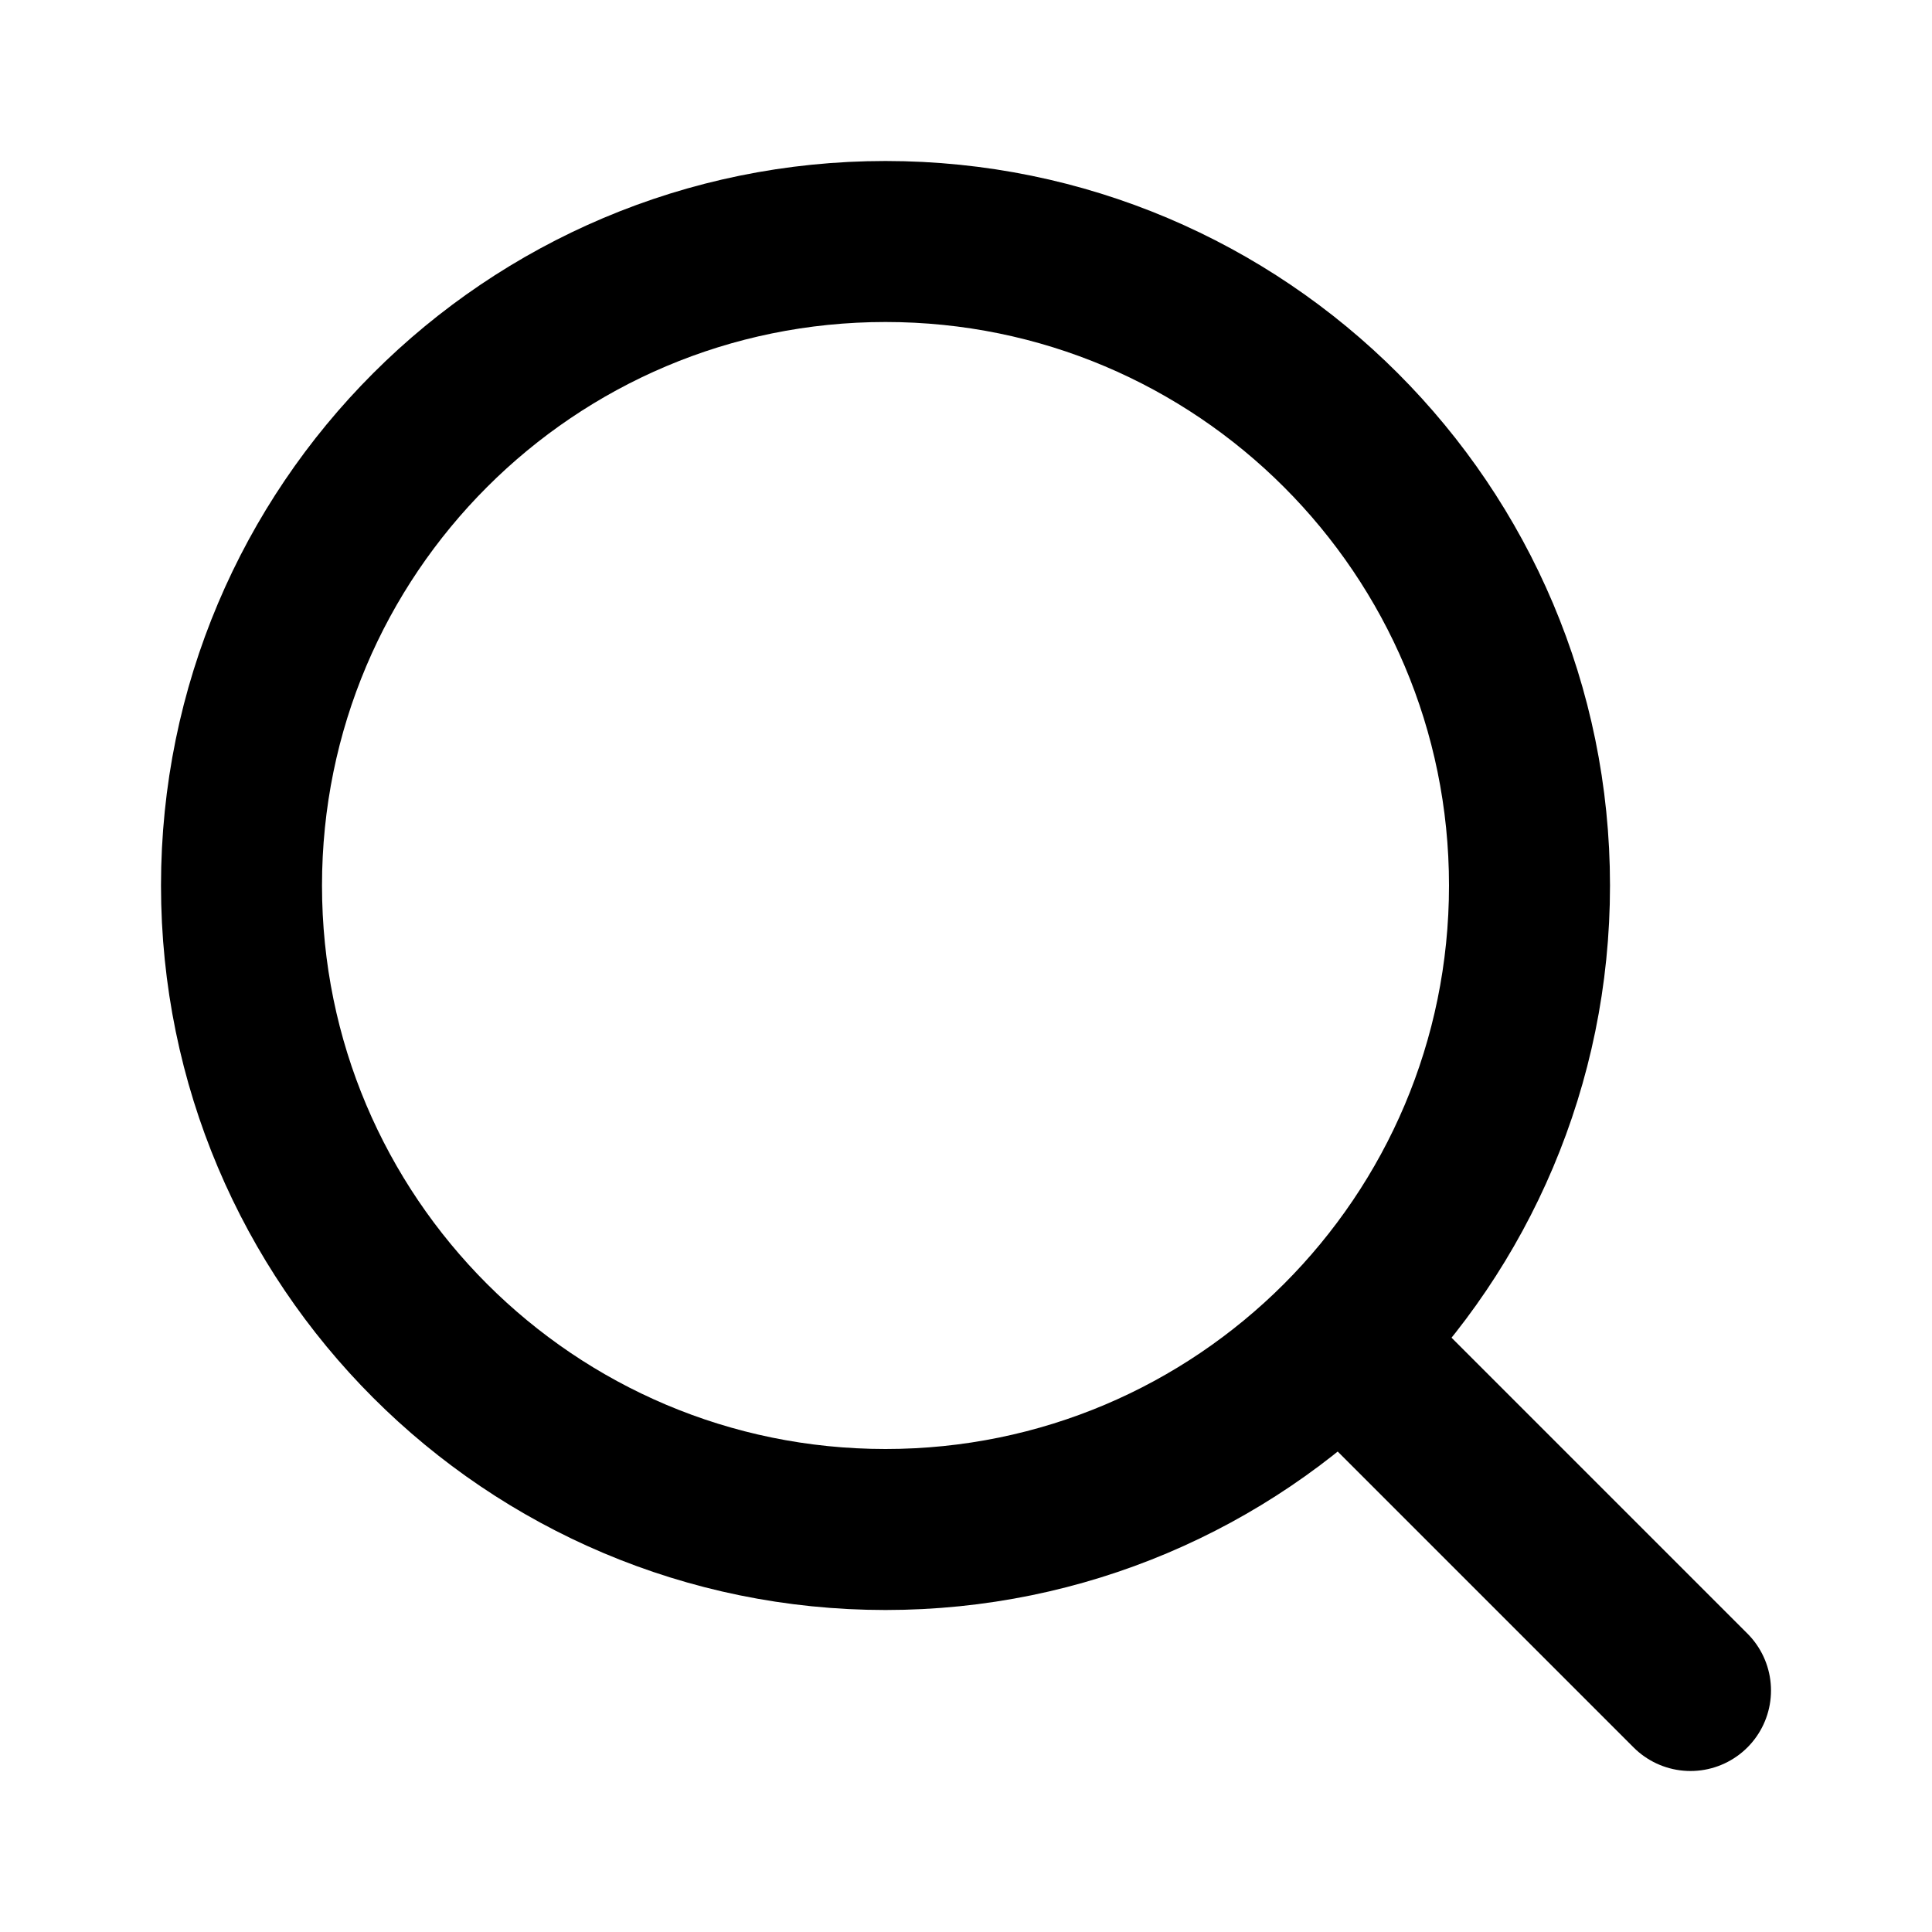
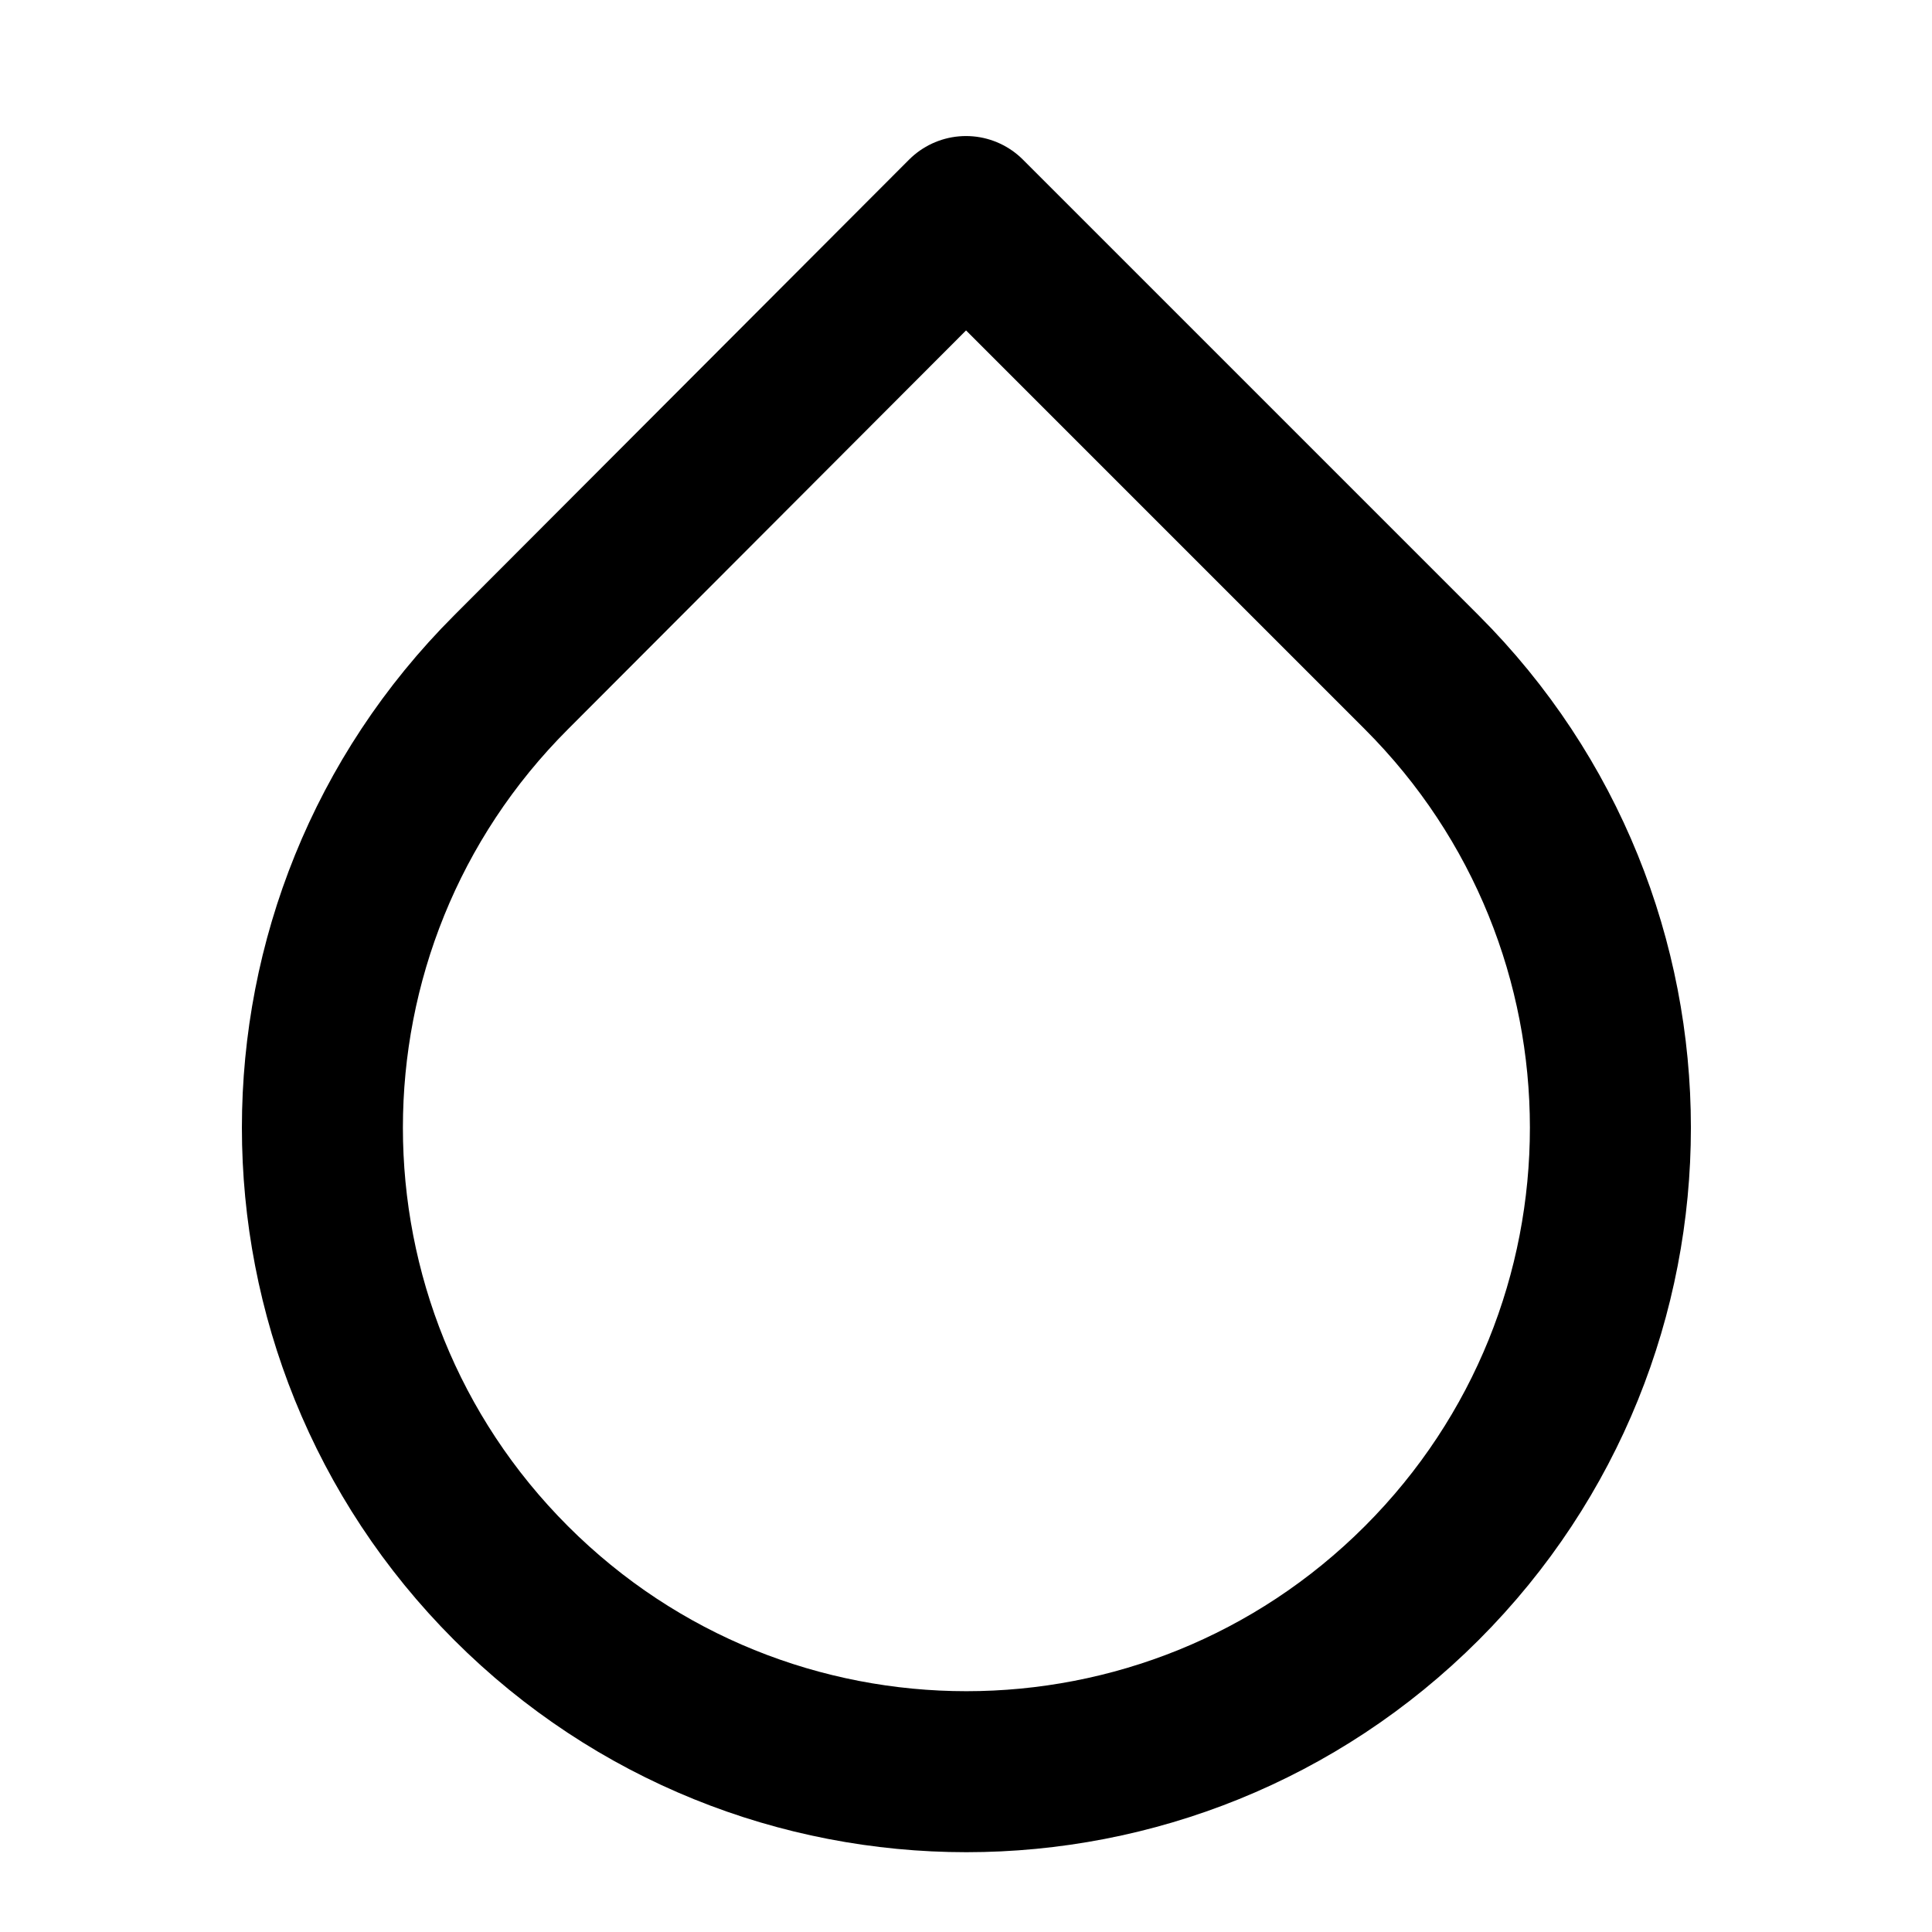
<svg xmlns="http://www.w3.org/2000/svg" width="24" height="24" viewBox="0 0 24 24" fill="none" stroke="currentColor" stroke-width="2" stroke-linecap="round" stroke-linejoin="round" class="w-6 h-6 text-cyan-500 group-hover:text-cyan-600 transition-colors">
-   <circle cx="11" cy="11" r="8" />
-   <path d="m21 21-4.3-4.3" />
+   <path d="M12 2.69l5.66 5.66a8 8 0 1 1-11.31 0z" />
</svg>
